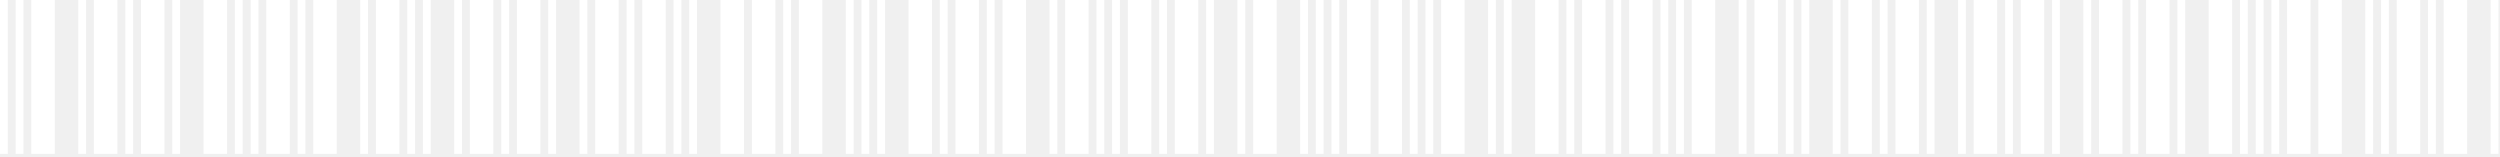
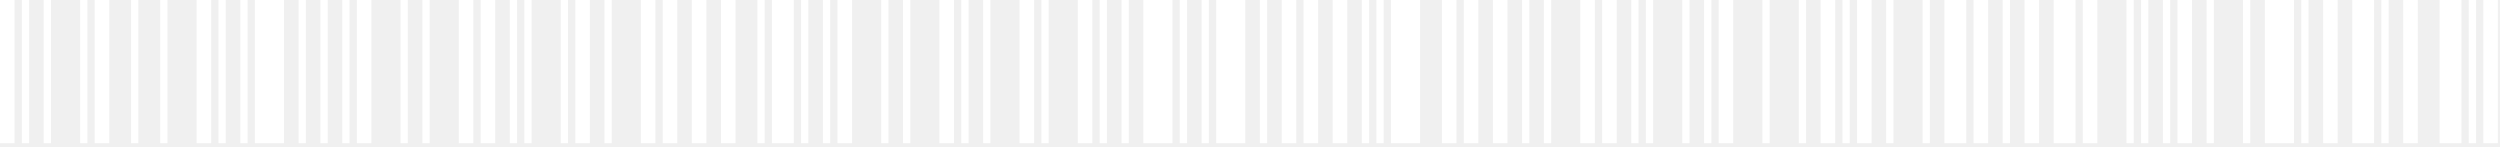
- <svg xmlns="http://www.w3.org/2000/svg" width="478" height="30" viewBox="0 0 478 30" fill="none">
-   <path d="M0 29.423V-3.99642e-05H1.496V29.423H0ZM2.992 29.423V-3.99642e-05H4.488V29.423H2.992ZM5.984 29.423V-3.99642e-05H10.473V29.423H5.984ZM14.961 29.423V-3.99642e-05H16.457V29.423H14.961ZM17.953 29.423V-3.99642e-05H22.442V29.423H17.953ZM23.961 29.423V-3.99642e-05H25.457V29.423H23.961ZM26.953 29.423V-3.99642e-05H31.442V29.423H26.953ZM32.938 29.423V-3.99642e-05H34.434V29.423H32.938ZM38.922 29.423V-3.99642e-05H43.41V29.423H38.922ZM44.907 29.423V-3.99642e-05H46.403V29.423H44.907ZM47.922 29.423V-3.99642e-05H49.418V29.423H47.922ZM50.914 29.423V-3.99642e-05H55.403V29.423H50.914ZM56.899 29.423V-3.99642e-05H58.395V29.423H56.899ZM59.891 29.423V-3.99642e-05H64.379V29.423H59.891ZM68.868 29.423V-3.99642e-05H70.364V29.423H68.868ZM71.883 29.423V-3.99642e-05H76.371V29.423H71.883ZM77.868 29.423V-3.99642e-05H79.364V29.423H77.868ZM80.86 29.423V-3.99642e-05H82.356V29.423H80.86ZM86.844 29.423V-3.99642e-05H88.34V29.423H86.844ZM89.836 29.423V-3.99642e-05H94.325V29.423H89.836ZM95.844 29.423V-3.99642e-05H97.34V29.423H95.844ZM98.836 29.423V-3.99642e-05H103.325V29.423H98.836ZM104.821 29.423V-3.99642e-05H106.317V29.423H104.821ZM110.805 29.423V-3.99642e-05H112.301V29.423H110.805ZM113.797 29.423V-3.99642e-05H118.286V29.423H113.797ZM119.805 29.423V-3.99642e-05H121.301V29.423H119.805ZM122.797 29.423V-3.99642e-05H127.286V29.423H122.797ZM128.782 29.423V-3.99642e-05H130.278V29.423H128.782ZM131.774 29.423V-3.99642e-05H133.27V29.423H131.774ZM137.758 29.423V-3.99642e-05H142.247V29.423H137.758ZM143.766 29.423V-3.99642e-05H148.255V29.423H143.766ZM149.751 29.423V-3.99642e-05H151.247V29.423H149.751ZM152.743 29.423V-3.99642e-05H157.231V29.423H152.743ZM161.719 29.423V-3.99642e-05H163.216V29.423H161.719ZM164.712 29.423V-3.99642e-05H166.208V29.423H164.712ZM167.727 29.423V-3.99642e-05H169.223V29.423H167.727ZM173.712 29.423V-3.99642e-05H178.2V29.423H173.712ZM179.696 29.423V-3.99642e-05H181.192V29.423H179.696ZM182.688 29.423V-3.99642e-05H187.177V29.423H182.688ZM188.673 29.423V-3.99642e-05H190.169V29.423H188.673ZM191.688 29.423V-3.99642e-05H196.177V29.423H191.688ZM200.665 29.423V-3.99642e-05H202.161V29.423H200.665ZM203.657 29.423V-3.99642e-05H208.145V29.423H203.657ZM209.642 29.423V-3.99642e-05H211.138V29.423H209.642ZM212.634 29.423V-3.99642e-05H214.13V29.423H212.634ZM215.649 29.423V-3.99642e-05H220.138V29.423H215.649ZM221.634 29.423V-3.99642e-05H223.13V29.423H221.634ZM224.626 29.423V-3.99642e-05H229.114V29.423H224.626ZM230.61 29.423V-3.99642e-05H232.107V29.423H230.61ZM236.595 29.423V-3.99642e-05H238.091V29.423H236.595ZM239.61 29.423V-3.99642e-05H244.099V29.423H239.61ZM248.587 29.423V-3.99642e-05H250.083V29.423H248.587ZM251.579 29.423V-3.99642e-05H253.075V29.423H251.579ZM254.571 29.423V-3.99642e-05H256.068V29.423H254.571ZM257.564 29.423V-3.99642e-05H262.052V29.423H257.564ZM263.571 29.423V-3.99642e-05H268.06V29.423H263.571ZM269.556 29.423V-3.99642e-05H271.052V29.423H269.556ZM272.548 29.423V-3.99642e-05H274.044V29.423H272.548ZM275.54 29.423V-3.99642e-05H280.029V29.423H275.54ZM284.517 29.423V-3.99642e-05H286.013V29.423H284.517ZM287.532 29.423V-3.99642e-05H289.029V29.423H287.532ZM293.517 29.423V-3.99642e-05H298.005V29.423H293.517ZM299.501 29.423V-3.99642e-05H300.997V29.423H299.501ZM302.494 29.423V-3.99642e-05H306.982V29.423H302.494ZM308.478 29.423V-3.99642e-05H309.974V29.423H308.478ZM311.494 29.423V-3.99642e-05H315.982V29.423H311.494ZM317.478 29.423V-3.99642e-05H318.974V29.423H317.478ZM320.47 29.423V-3.99642e-05H321.966V29.423H320.47ZM323.462 29.423V-3.99642e-05H327.951V29.423H323.462ZM332.439 29.423V-3.99642e-05H333.935V29.423H332.439ZM335.455 29.423V-3.99642e-05H339.943V29.423H335.455ZM341.439 29.423V-3.99642e-05H342.935V29.423H341.439ZM344.431 29.423V-3.99642e-05H345.927V29.423H344.431ZM350.416 29.423V-3.99642e-05H351.912V29.423H350.416ZM353.408 29.423V-3.99642e-05H357.896V29.423H353.408ZM359.416 29.423V-3.99642e-05H360.912V29.423H359.416ZM362.408 29.423V-3.99642e-05H366.896V29.423H362.408ZM368.392 29.423V-3.99642e-05H369.888V29.423H368.392ZM374.377 29.423V-3.99642e-05H375.873V29.423H374.377ZM377.369 29.423V-3.99642e-05H381.857V29.423H377.369ZM383.377 29.423V-3.99642e-05H384.873V29.423H383.377ZM386.369 29.423V-3.99642e-05H390.857V29.423H386.369ZM392.353 29.423V-3.99642e-05H393.849V29.423H392.353ZM398.338 29.423V-3.99642e-05H399.834V29.423H398.338ZM401.33 29.423V-3.99642e-05H405.818V29.423H401.33ZM407.338 29.423V-3.99642e-05H408.834V29.423H407.338ZM410.33 29.423V-3.99642e-05H414.818V29.423H410.33ZM416.314 29.423V-3.99642e-05H417.81V29.423H416.314ZM422.299 29.423V-3.99642e-05H426.787V29.423H422.299ZM428.283 29.423V-3.99642e-05H429.779V29.423H428.283ZM431.299 29.423V-3.99642e-05H432.795V29.423H431.299ZM434.291 29.423V-3.99642e-05H435.787V29.423H434.291ZM437.283 29.423V-3.99642e-05H441.771V29.423H437.283ZM443.268 29.423V-3.99642e-05H447.756V29.423H443.268ZM452.244 29.423V-3.99642e-05H453.74V29.423H452.244ZM455.26 29.423V-3.99642e-05H456.756V29.423H455.26ZM458.252 29.423V-3.99642e-05H462.74V29.423H458.252ZM464.236 29.423V-3.99642e-05H465.732V29.423H464.236ZM467.229 29.423V-3.99642e-05H471.717V29.423H467.229ZM476.205 29.423V-3.99642e-05H477.701V29.423H476.205Z" fill="white" style="fill:white;fill-opacity:1;" />
+ <svg xmlns="http://www.w3.org/2000/svg" width="479" height="28" viewBox="0 0 479 28" fill="none">
+   <path d="M0 27.435V5.70416e-05H2.79V27.435H0ZM4.185 27.435V5.70416e-05H5.58V27.435H4.185ZM8.37 27.435V5.70416e-05H9.765V27.435H8.37ZM15.349 27.435V5.70416e-05H16.744V27.435H15.349ZM18.139 27.435V5.70416e-05H20.929V27.435H18.139ZM25.114 27.435V5.70416e-05H26.509V27.435H25.114ZM30.697 27.435V5.70416e-05H32.092V27.435H30.697ZM37.672 27.435V5.70416e-05H40.462V27.435H37.672ZM41.857 27.435V5.70416e-05H43.252V27.435H41.857ZM46.046 27.435V5.70416e-05H47.441V27.435H46.046ZM48.836 27.435V5.70416e-05H54.416V27.435H48.836ZM57.206 27.435V5.70416e-05H58.601V27.435H57.206ZM61.395 27.435V5.70416e-05H62.789V27.435H61.395ZM65.579 27.435V5.70416e-05H66.975V27.435H65.579ZM68.37 27.435V5.70416e-05H71.159V27.435H68.37ZM76.743 27.435V5.70416e-05H78.138V27.435H76.743ZM80.928 27.435V5.70416e-05H82.323V27.435H80.928ZM87.903 27.435V5.70416e-05H90.693V27.435H87.903ZM92.092 27.435V5.70416e-05H94.882V27.435H92.092ZM97.672 27.435V5.70416e-05H99.067V27.435H97.672ZM100.462 27.435V5.70416e-05H101.857V27.435H100.462ZM107.44 27.435V5.70416e-05H108.835V27.435H107.44ZM110.23 27.435V5.70416e-05H113.02V27.435H110.23ZM115.81 27.435V5.70416e-05H117.205V27.435H115.81ZM122.789 27.435V5.70416e-05H125.579V27.435H122.789ZM126.974 27.435V5.70416e-05H129.764V27.435H126.974ZM132.554 27.435V5.70416e-05H135.344V27.435H132.554ZM138.138 27.435V5.70416e-05H140.928V27.435H138.138ZM145.113 27.435V5.70416e-05H146.508V27.435H145.113ZM147.903 27.435V5.70416e-05H152.088V27.435H147.903ZM153.486 27.435V5.70416e-05H154.881V27.435H153.486ZM157.671 27.435V5.70416e-05H159.066V27.435H157.671ZM160.461 27.435V5.70416e-05H163.251V27.435H160.461ZM168.835 27.435V5.70416e-05H170.23V27.435H168.835ZM173.02 27.435V5.70416e-05H174.415V27.435H173.02ZM179.995 27.435V5.70416e-05H182.785V27.435H179.995ZM184.184 27.435V5.70416e-05H185.579V27.435H184.184ZM188.369 27.435V5.70416e-05H189.764V27.435H188.369ZM195.344 27.435V5.70416e-05H198.134V27.435H195.344ZM199.532 27.435V5.70416e-05H200.927V27.435H199.532ZM206.507 27.435V5.70416e-05H209.297V27.435H206.507ZM210.692 27.435V5.70416e-05H212.087V27.435H210.692ZM214.881 27.435V5.70416e-05H216.276V27.435H214.881ZM219.066 27.435V5.70416e-05H224.646V27.435H219.066ZM226.041 27.435V5.70416e-05H227.436V27.435H226.041ZM230.229 27.435V5.70416e-05H231.624V27.435H230.229ZM233.019 27.435V5.70416e-05H238.599V27.435H233.019ZM241.389 27.435V5.70416e-05H242.784V27.435H241.389ZM245.578 27.435V5.70416e-05H248.368V27.435H245.578ZM249.763 27.435V5.70416e-05H252.553V27.435H249.763ZM255.343 27.435V5.70416e-05H258.133V27.435H255.343ZM260.927 27.435V5.70416e-05H262.322V27.435H260.927ZM263.717 27.435V5.70416e-05H265.112V27.435H263.717ZM266.507 27.435V5.70416e-05H272.087V27.435H266.507ZM276.275 27.435V5.70416e-05H279.065V27.435H276.275ZM280.46 27.435V5.70416e-05H283.25V27.435H280.46ZM286.04 27.435V5.70416e-05H288.83V27.435H286.04ZM291.624 27.435V5.70416e-05H293.019V27.435H291.624ZM295.809 27.435V5.70416e-05H297.204V27.435H295.809ZM302.784 27.435V5.70416e-05H305.574V27.435H302.784ZM306.973 27.435V5.70416e-05H309.763V27.435H306.973ZM312.553 27.435V5.70416e-05H313.948V27.435H312.553ZM315.343 27.435V5.70416e-05H316.738V27.435H315.343ZM322.321 27.435V5.70416e-05H323.716V27.435H322.321ZM326.506 27.435V5.70416e-05H327.901V27.435H326.506ZM329.296 27.435V5.70416e-05H332.086V27.435H329.296ZM337.67 27.435V5.70416e-05H339.065V27.435H337.67ZM344.645 27.435V5.70416e-05H346.04V27.435H344.645ZM348.83 27.435V5.70416e-05H351.62V27.435H348.83ZM353.019 27.435V5.70416e-05H354.414V27.435H353.019ZM355.809 27.435V5.70416e-05H358.599V27.435H355.809ZM361.389 27.435V5.70416e-05H362.784V27.435H361.389ZM368.367 27.435V5.70416e-05H369.762V27.435H368.367ZM372.552 27.435V5.70416e-05H376.737V27.435H372.552ZM378.132 27.435V5.70416e-05H380.922V27.435H378.132ZM383.716 27.435V5.70416e-05H385.111V27.435H383.716ZM387.901 27.435V5.70416e-05H390.691V27.435H387.901ZM393.481 27.435V5.70416e-05H397.666V27.435H393.481ZM399.064 27.435V5.70416e-05H401.854V27.435H399.064ZM407.434 27.435V5.70416e-05H408.829V27.435H407.434ZM410.224 27.435V5.70416e-05H411.619V27.435H410.224ZM414.413 27.435V5.70416e-05H415.808V27.435H414.413ZM417.203 27.435V5.70416e-05H419.993V27.435H417.203ZM422.783 27.435V5.70416e-05H424.178V27.435H422.783ZM429.762 27.435V5.70416e-05H431.157V27.435H429.762ZM433.947 27.435V5.70416e-05H439.527V27.435H433.947ZM440.922 27.435V5.70416e-05H442.317V27.435H440.922ZM445.11 27.435V5.70416e-05H447.9V27.435H445.11ZM450.69 27.435V5.70416e-05H454.875V27.435H450.69ZM456.27 27.435V5.70416e-05H457.665V27.435H456.27ZM460.459 27.435V5.70416e-05H463.249V27.435H460.459ZM467.434 27.435V5.70416e-05H471.619V27.435H467.434ZM473.014 27.435V5.70416e-05H474.409V27.435H473.014ZM475.804 27.435V5.70416e-05H478.594V27.435H475.804Z" fill="white" style="fill:white;fill-opacity:1;" />
</svg>
